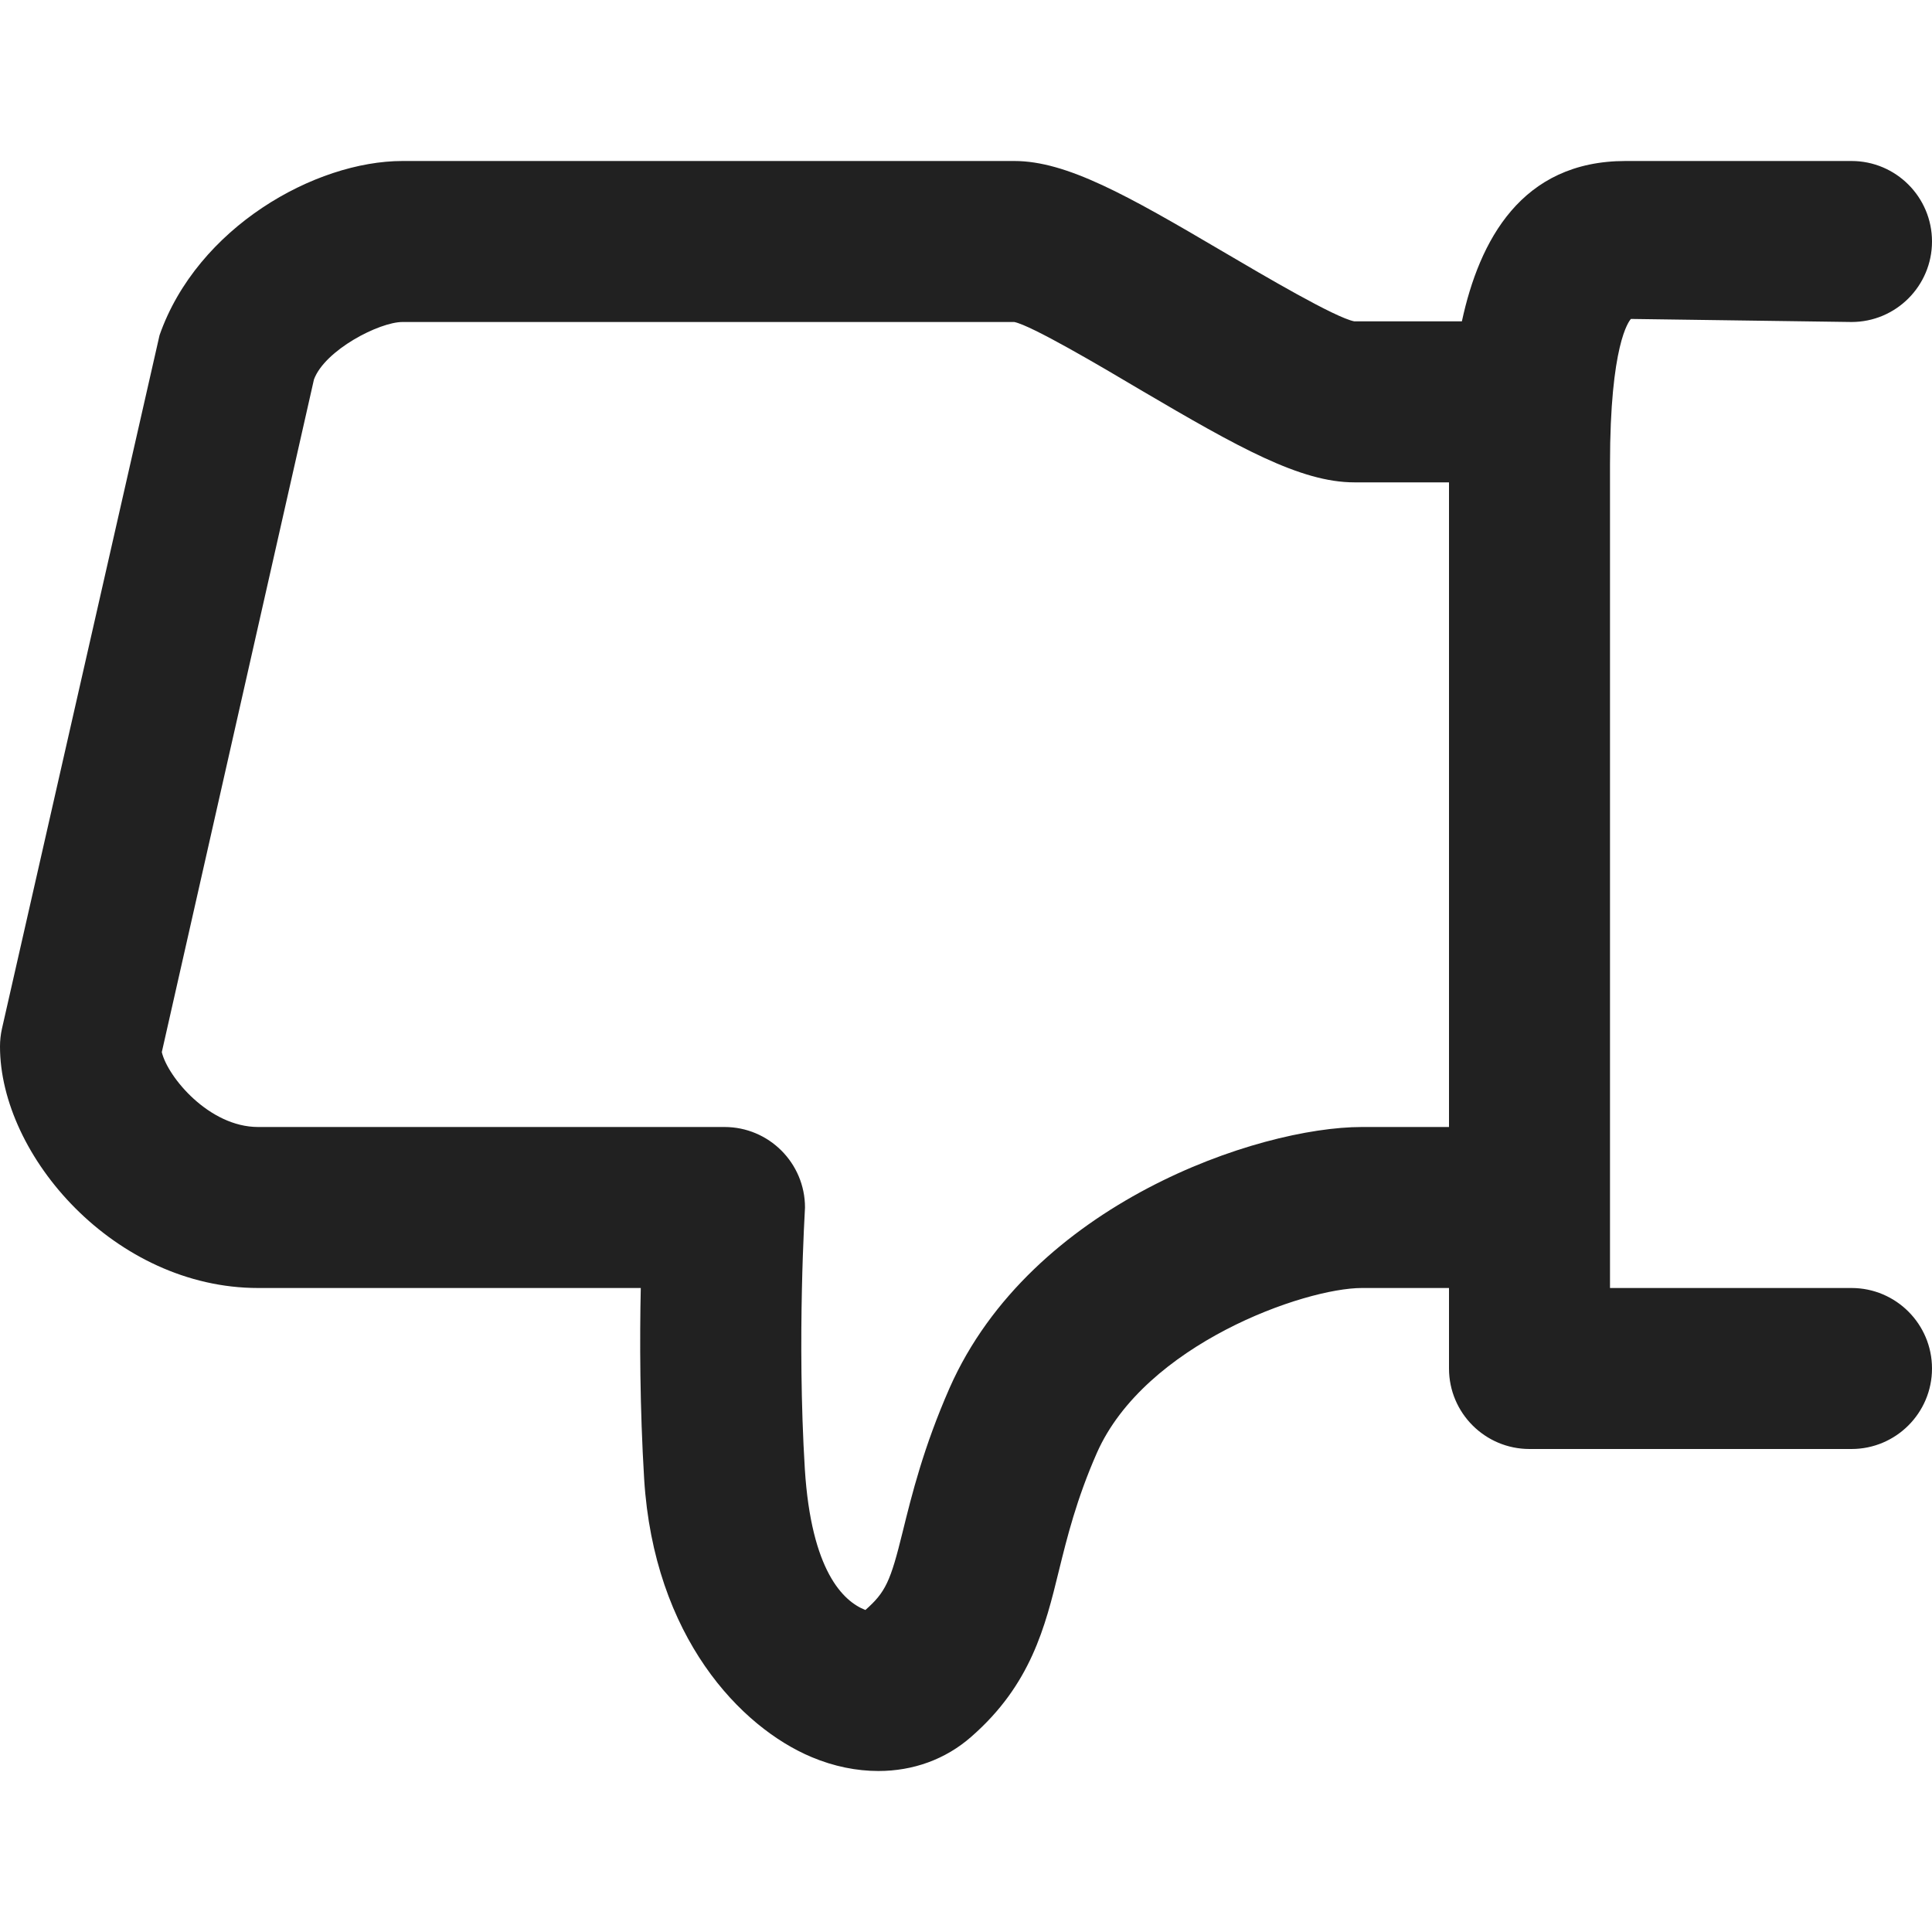
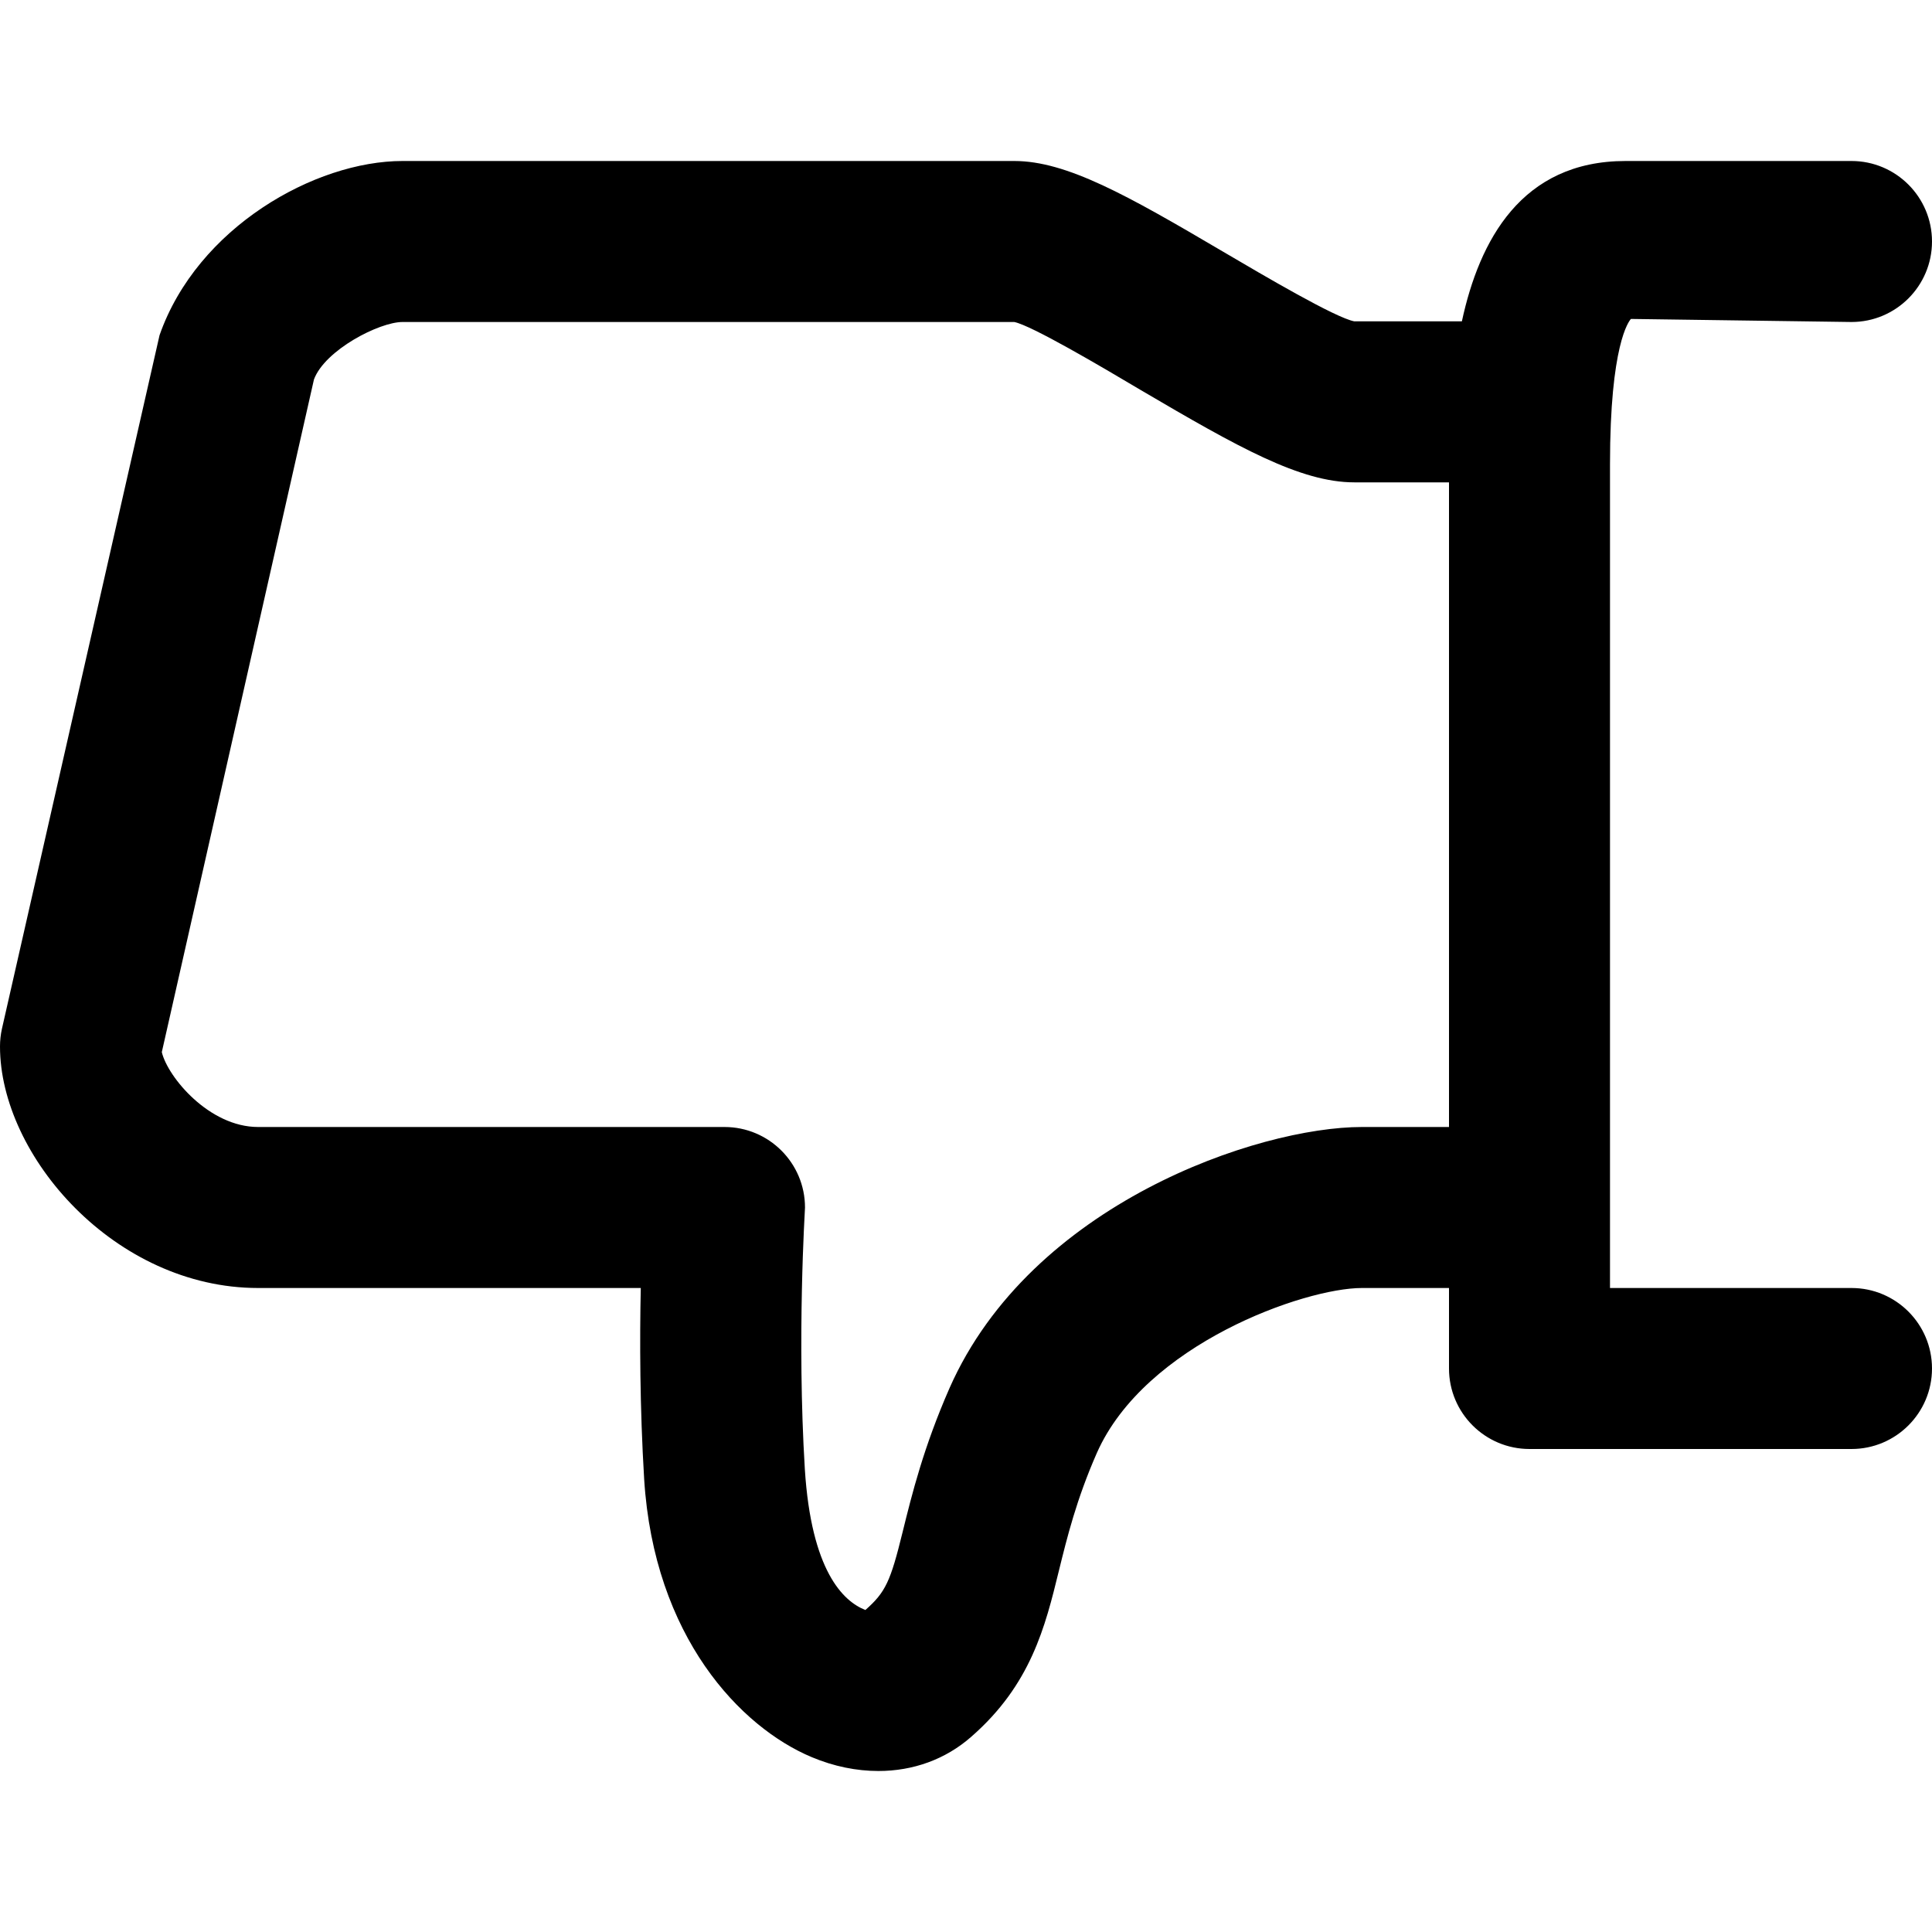
- <svg xmlns="http://www.w3.org/2000/svg" width="12" height="12" viewBox="0 0 12 12" fill="none">
-   <path d="M0.012 6.39L0.991 2.082C1.225 1.413 1.957 1 2.5 1H6.3C6.625 1 7.002 1.213 7.593 1.561C7.855 1.715 8.295 1.974 8.412 1.996H9.08C9.188 1.495 9.449 1 10.097 1H11.5C11.776 1 12 1.224 12 1.5C12 1.776 11.776 2 11.5 2L10.13 1.981C10.117 1.995 10 2.141 10 2.884V8H11.5C11.776 8 12 8.224 12 8.5C12 8.776 11.776 9 11.5 9H9.5C9.224 9 9 8.776 9 8.5V8H8.459C8.102 8 7.112 8.349 6.813 9.024C6.686 9.313 6.628 9.549 6.577 9.756C6.492 10.104 6.403 10.464 6.033 10.787C5.873 10.928 5.671 11 5.456 11C5.321 11 5.18 10.972 5.042 10.914C4.6 10.729 4.062 10.167 4.001 9.187C3.974 8.741 3.973 8.316 3.98 8H1.603C0.715 8 0 7.18 0 6.5C0 6.463 0.004 6.426 0.012 6.39ZM1.603 7H4.5C4.776 7 5 7.224 5 7.5C5 7.512 4.949 8.309 4.999 9.125C5.039 9.757 5.237 9.946 5.375 10C5.501 9.889 5.531 9.822 5.606 9.517C5.664 9.282 5.736 8.99 5.898 8.621C6.404 7.476 7.815 7 8.459 7H9V2.996H8.412C8.077 2.996 7.69 2.778 7.086 2.423C6.832 2.272 6.407 2.022 6.3 2H2.5C2.356 2 2.018 2.174 1.95 2.357L1.005 6.535C1.042 6.69 1.299 7 1.603 7Z" fill="#212121" />
+ <svg xmlns="http://www.w3.org/2000/svg" width="12" height="12" viewBox="0 0 12 12">
+   <path d="M0.012 6.39L0.991 2.082C1.225 1.413 1.957 1 2.5 1H6.3C6.625 1 7.002 1.213 7.593 1.561C7.855 1.715 8.295 1.974 8.412 1.996H9.08C9.188 1.495 9.449 1 10.097 1H11.5C11.776 1 12 1.224 12 1.5C12 1.776 11.776 2 11.5 2L10.13 1.981C10.117 1.995 10 2.141 10 2.884V8H11.5C11.776 8 12 8.224 12 8.5C12 8.776 11.776 9 11.5 9H9.5C9.224 9 9 8.776 9 8.5V8H8.459C8.102 8 7.112 8.349 6.813 9.024C6.686 9.313 6.628 9.549 6.577 9.756C6.492 10.104 6.403 10.464 6.033 10.787C5.873 10.928 5.671 11 5.456 11C5.321 11 5.18 10.972 5.042 10.914C4.6 10.729 4.062 10.167 4.001 9.187C3.974 8.741 3.973 8.316 3.98 8H1.603C0.715 8 0 7.18 0 6.5C0 6.463 0.004 6.426 0.012 6.39ZM1.603 7H4.5C4.776 7 5 7.224 5 7.5C5 7.512 4.949 8.309 4.999 9.125C5.039 9.757 5.237 9.946 5.375 10C5.501 9.889 5.531 9.822 5.606 9.517C5.664 9.282 5.736 8.99 5.898 8.621C6.404 7.476 7.815 7 8.459 7H9V2.996H8.412C8.077 2.996 7.69 2.778 7.086 2.423C6.832 2.272 6.407 2.022 6.3 2H2.5C2.356 2 2.018 2.174 1.95 2.357L1.005 6.535C1.042 6.69 1.299 7 1.603 7Z" />
</svg>
